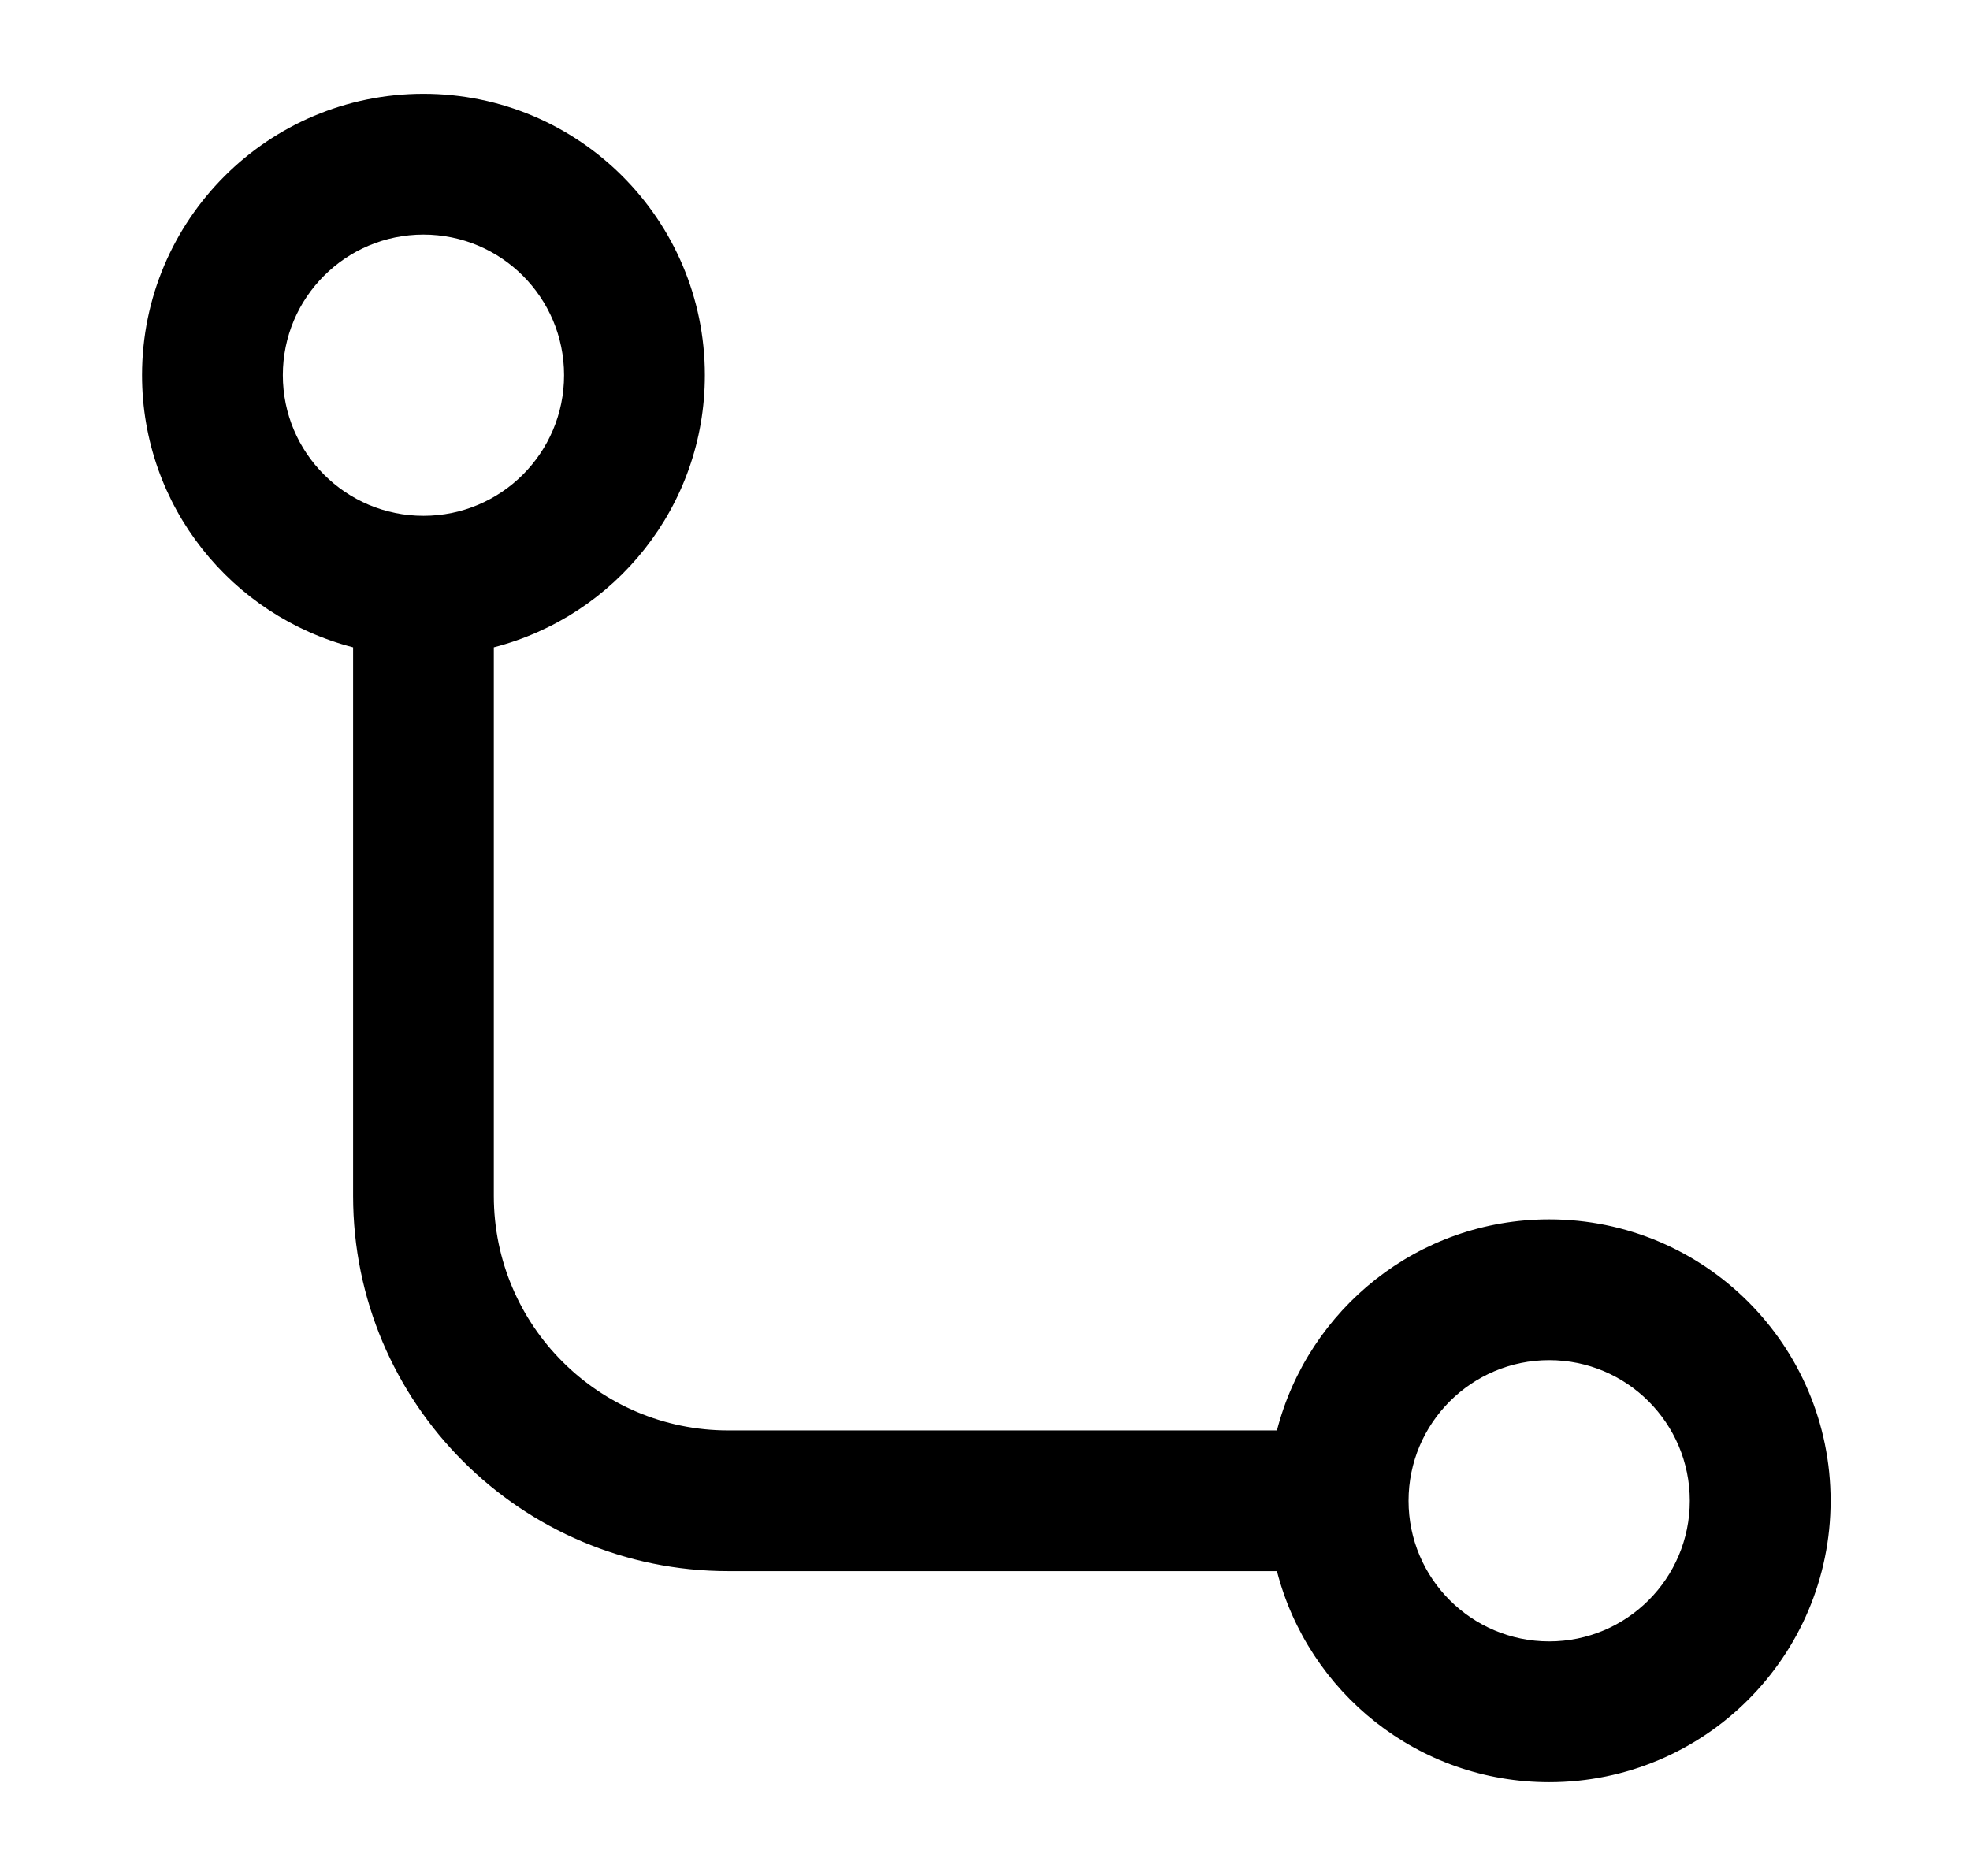
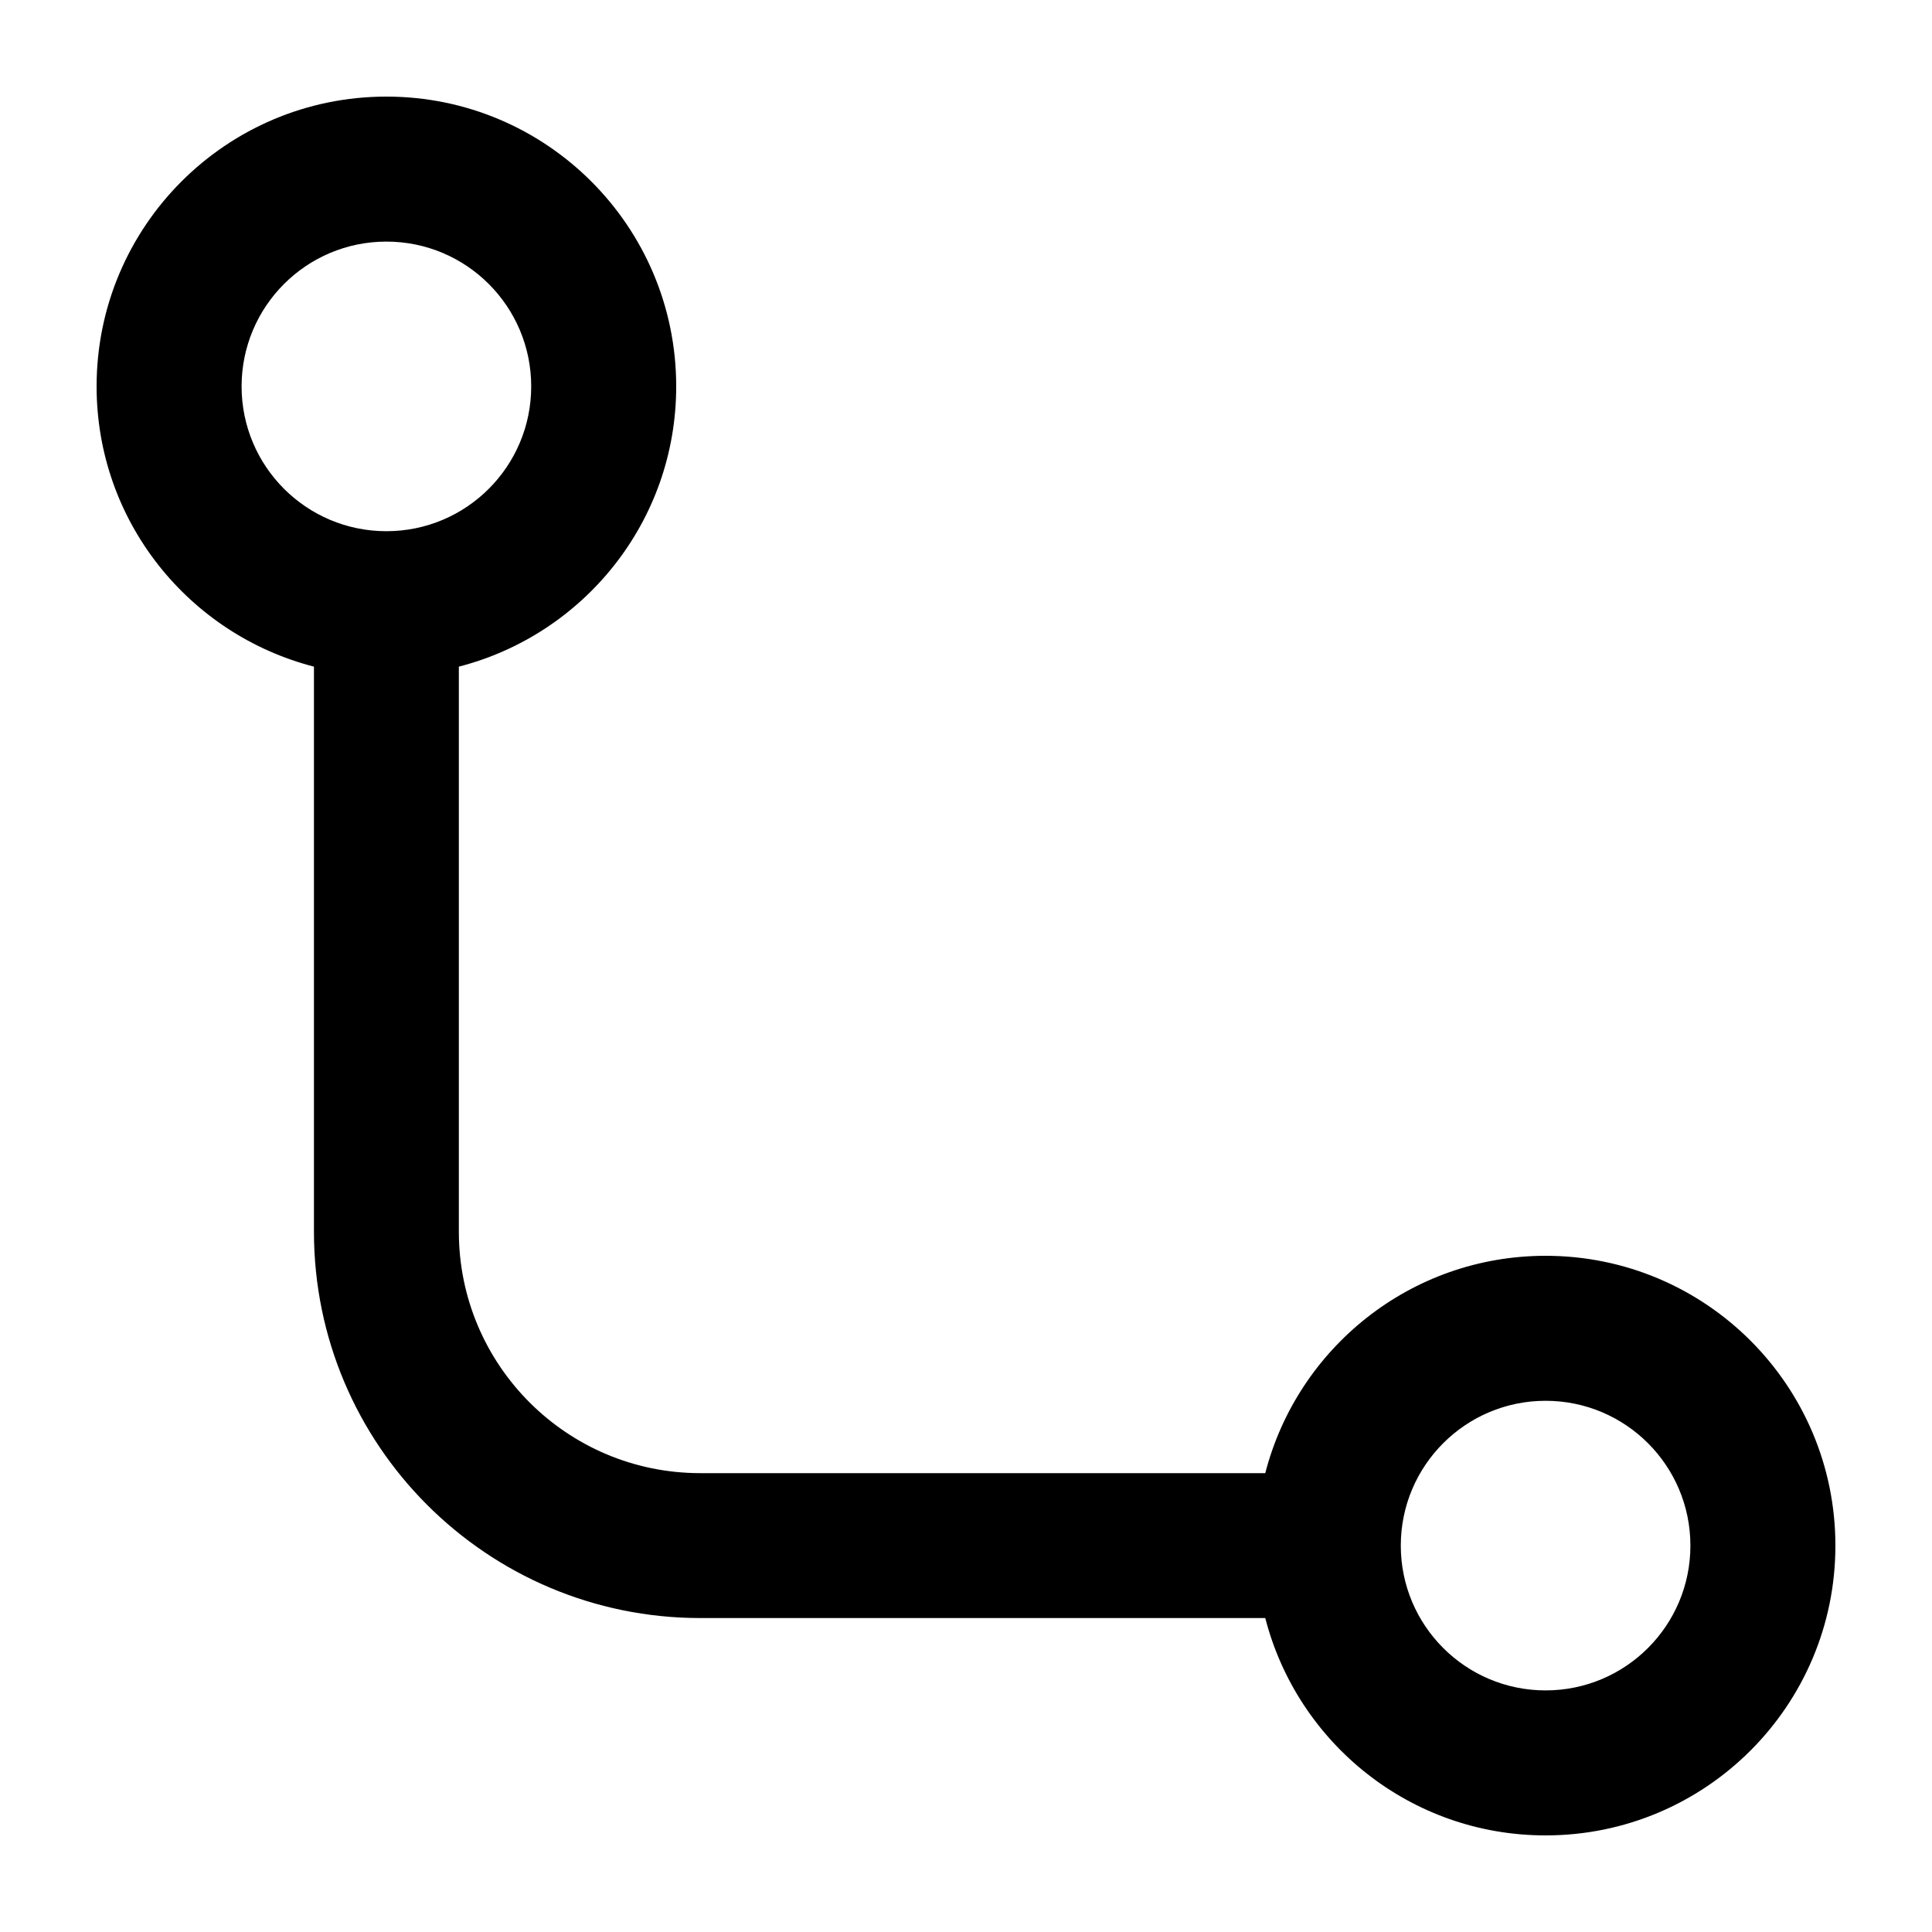
- <svg xmlns="http://www.w3.org/2000/svg" width="21" height="20" viewBox="0 0 21 20" fill="none">
-   <path fill-rule="evenodd" clip-rule="evenodd" d="M4.514 1C6.171 1 7.514 2.343 7.514 4C7.514 5.398 6.558 6.568 5.264 6.901V12.75C5.264 14.131 6.384 15.25 7.764 15.25H13.612C13.945 13.957 15.117 13 16.514 13C18.171 13 19.514 14.343 19.514 16C19.514 17.657 18.171 19 16.514 19C15.117 19 13.945 18.044 13.612 16.75H7.764C5.555 16.75 3.764 14.959 3.764 12.75V6.901C2.471 6.568 1.514 5.398 1.514 4C1.514 2.343 2.858 1 4.514 1ZM16.514 14.501C15.687 14.501 15.015 15.172 15.015 16C15.015 16.828 15.687 17.499 16.514 17.499C17.342 17.499 18.013 16.828 18.013 16C18.013 15.172 17.342 14.501 16.514 14.501ZM4.514 2.501C3.686 2.501 3.015 3.172 3.015 4C3.015 4.828 3.686 5.499 4.514 5.499C5.342 5.499 6.013 4.828 6.013 4C6.013 3.172 5.342 2.501 4.514 2.501Z" fill="black" />
+ <svg xmlns="http://www.w3.org/2000/svg" width="20" height="20" viewBox="0 0 20 20" fill="none">
+   <path fill-rule="evenodd" clip-rule="evenodd" d="M4 1C5.657 1 7 2.343 7 4C7 5.398 6.043 6.568 4.75 6.901V12.75C4.75 14.131 5.869 15.25 7.25 15.25H13.098C13.431 13.957 14.602 13 16 13C17.657 13 19 14.343 19 16C19 17.657 17.657 19 16 19C14.602 19 13.431 18.044 13.098 16.75H7.25C5.041 16.75 3.25 14.959 3.25 12.75V6.901C1.957 6.568 1 5.398 1 4C1 2.343 2.343 1 4 1ZM16 14.501C15.172 14.501 14.501 15.172 14.501 16C14.501 16.828 15.172 17.499 16 17.499C16.828 17.499 17.499 16.828 17.499 16C17.499 15.172 16.828 14.501 16 14.501ZM4 2.501C3.172 2.501 2.501 3.172 2.501 4C2.501 4.828 3.172 5.499 4 5.499C4.828 5.499 5.499 4.828 5.499 4C5.499 3.172 4.828 2.501 4 2.501Z" fill="black" />
</svg>
